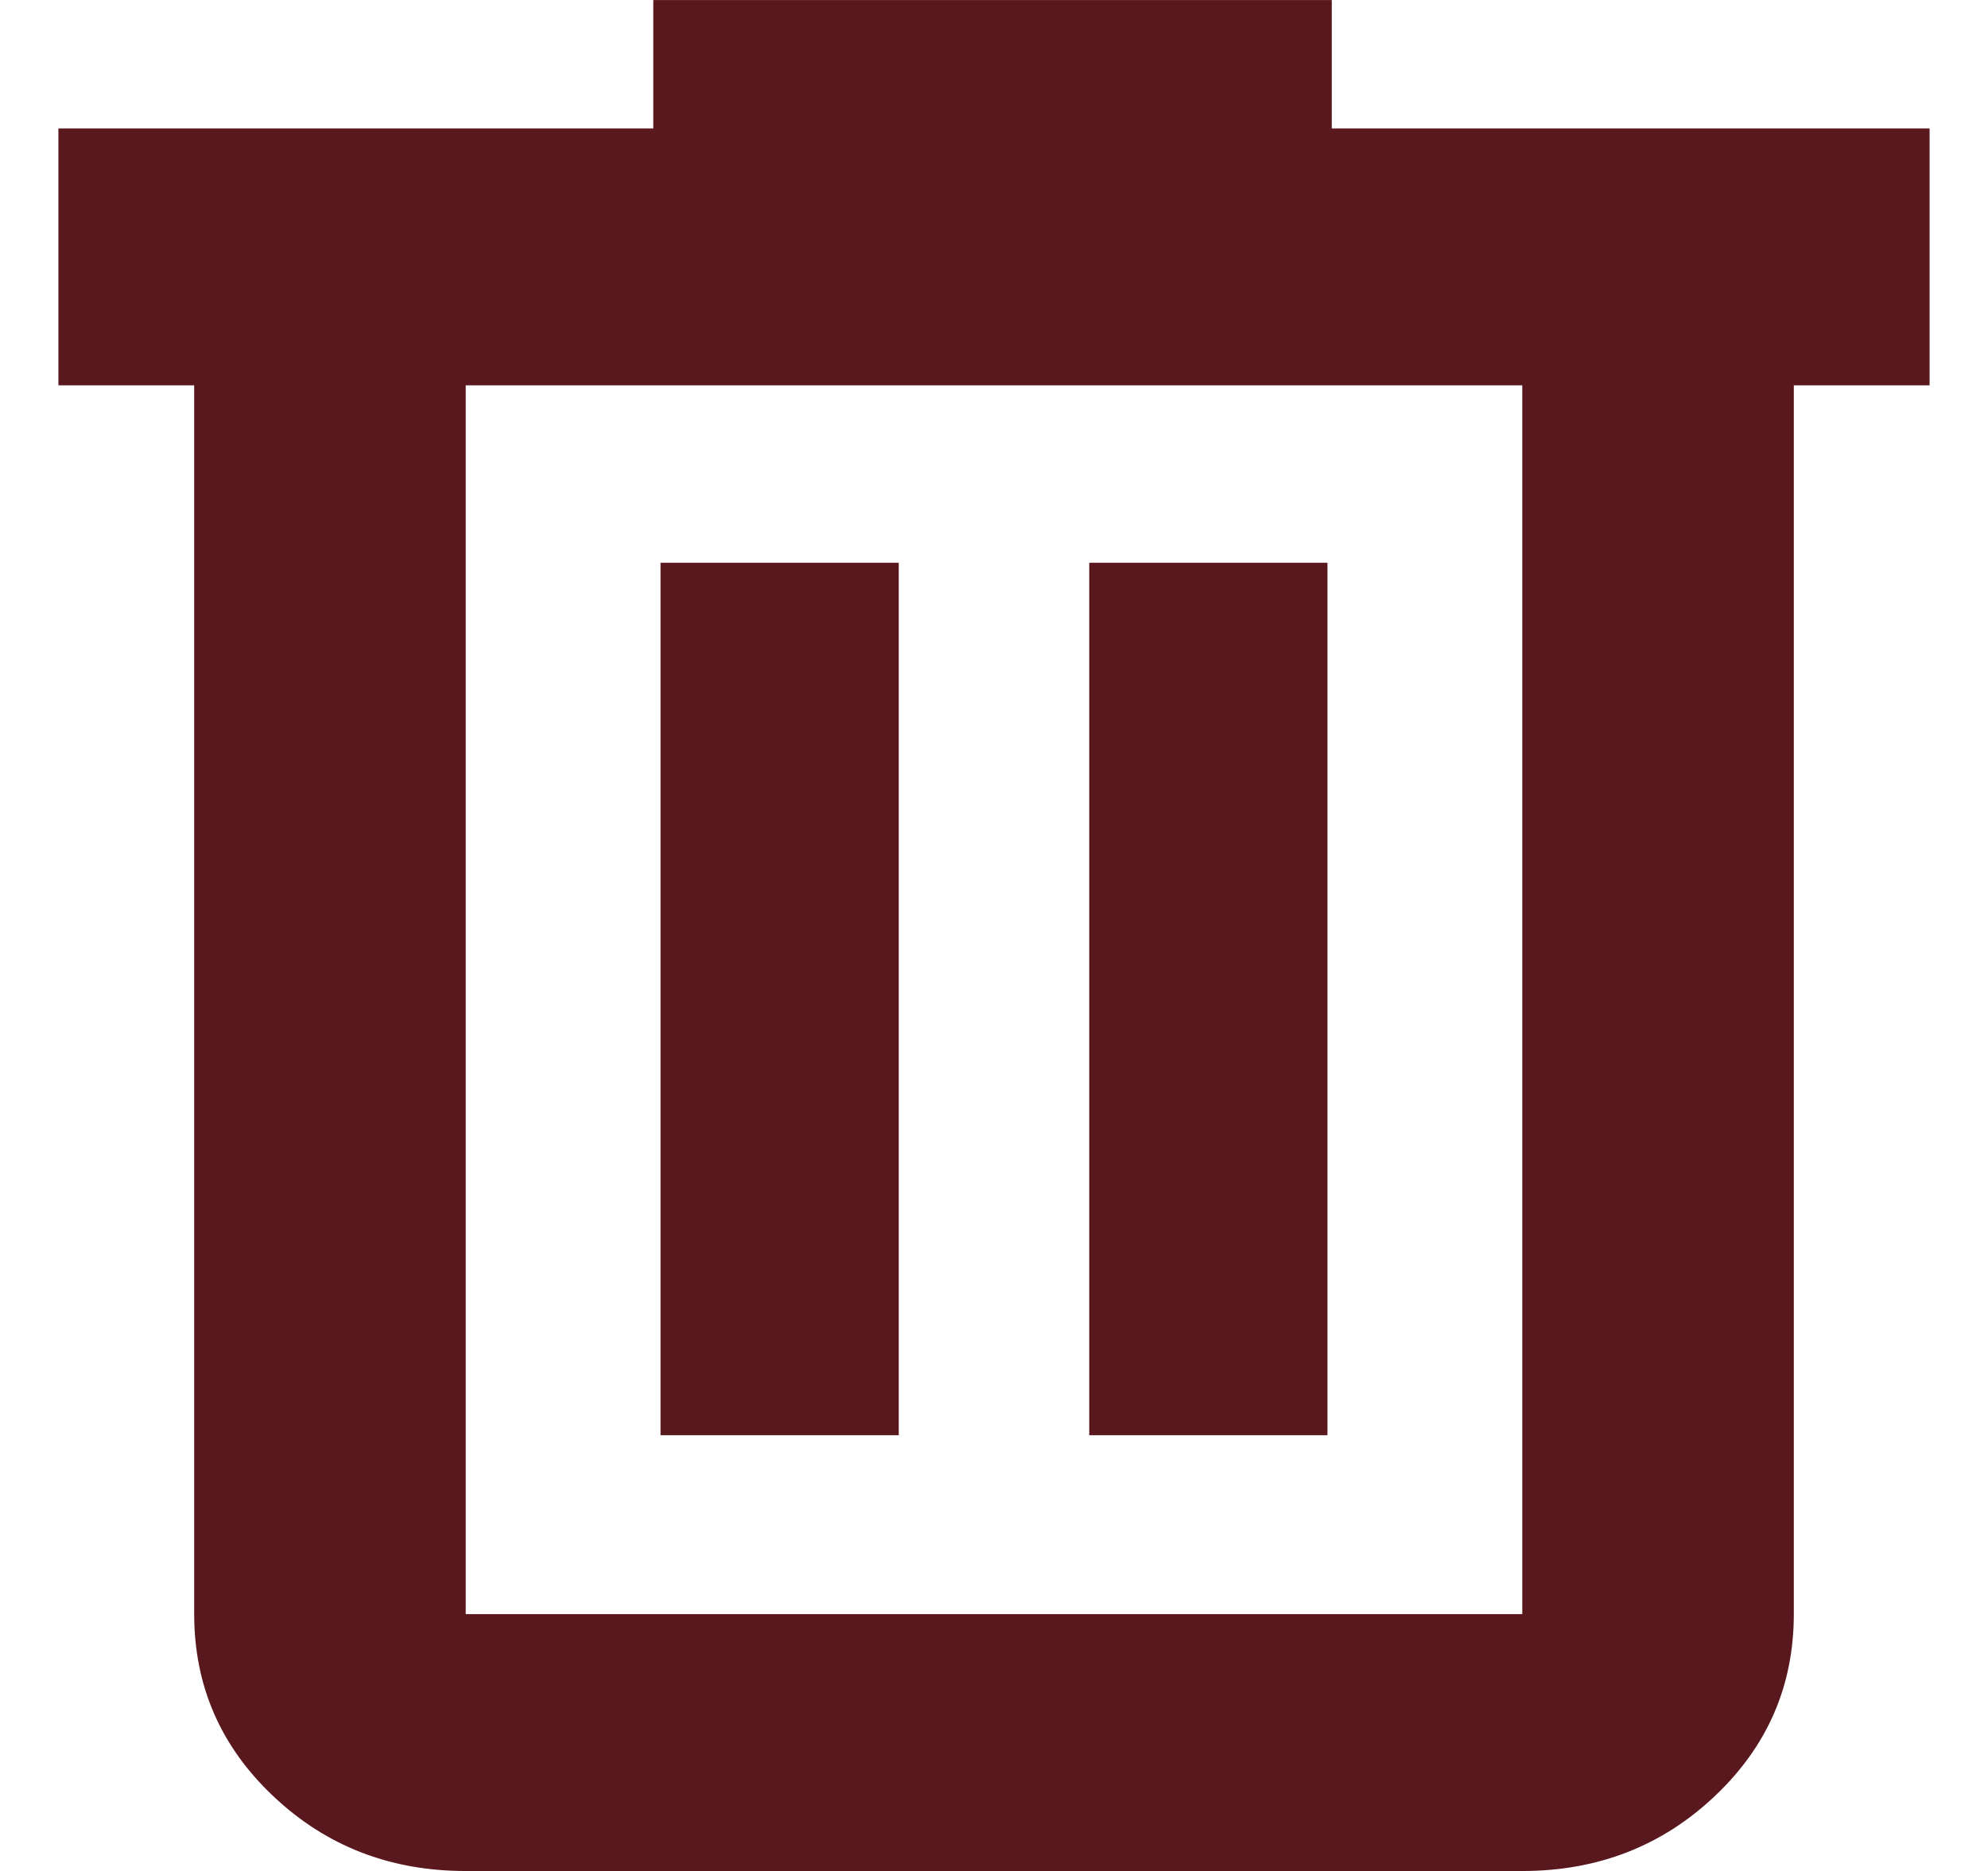
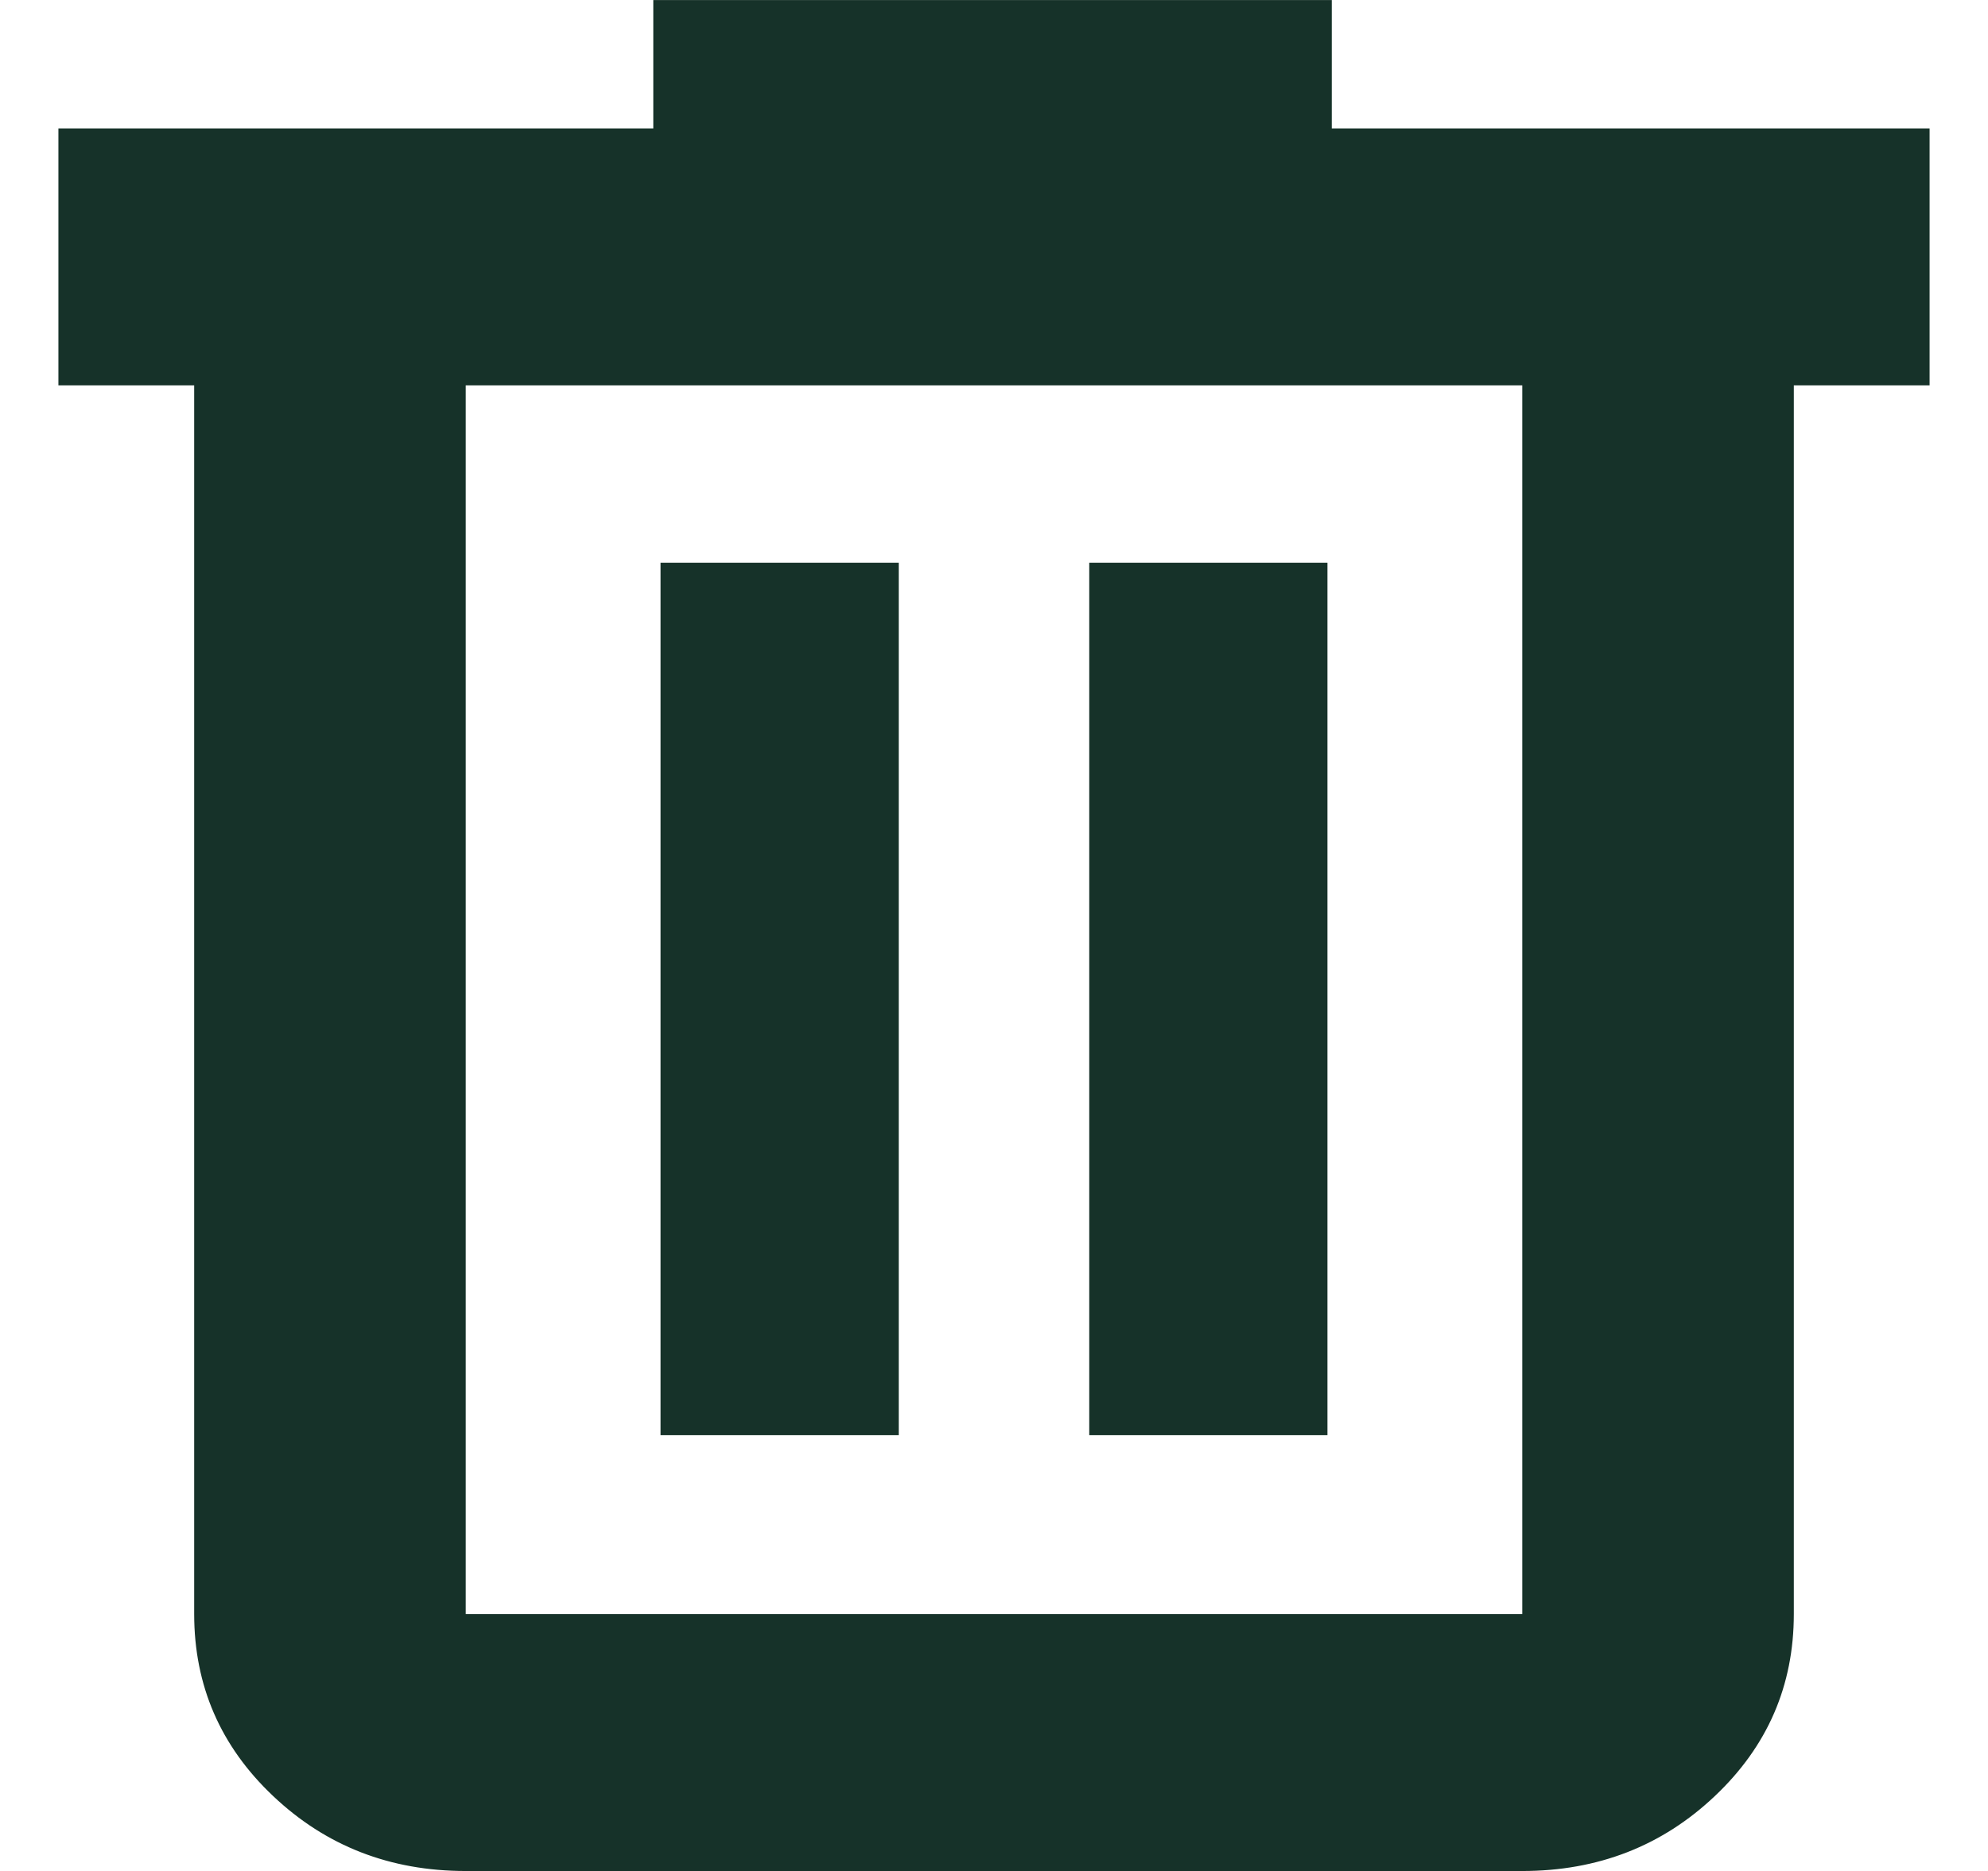
<svg xmlns="http://www.w3.org/2000/svg" width="17" height="16" viewBox="0 0 17 16" fill="none">
-   <path d="M1.673 3.295V3.283H1.661H0.512V1.111H5.587H5.599V1.098V0.013H11.376V1.098V1.111H11.389H16.488V3.283H15.339H15.327V3.295V13.803C15.327 14.412 15.103 14.928 14.655 15.351C14.207 15.775 13.661 15.988 13.017 15.988H3.983C3.339 15.988 2.793 15.775 2.345 15.351C1.897 14.928 1.673 14.412 1.673 13.803V3.295ZM13.03 3.295V3.283H13.017H3.983H3.97V3.295V13.803V13.816H3.983H13.017H13.03V13.803V3.295ZM7.673 4.825V12.261H5.661V4.825H7.673ZM11.339 4.825V12.261H9.327V4.825H11.339Z" fill="#58181D" stroke="#58181D" stroke-width="0.025" />
+   <path d="M1.673 3.295V3.283H1.661H0.512V1.111H5.587H5.599V1.098V0.013H11.376V1.098V1.111H11.389H16.488V3.283H15.339H15.327V3.295V13.803C15.327 14.412 15.103 14.928 14.655 15.351C14.207 15.775 13.661 15.988 13.017 15.988H3.983C3.339 15.988 2.793 15.775 2.345 15.351C1.897 14.928 1.673 14.412 1.673 13.803V3.295ZM13.03 3.295V3.283H13.017H3.983H3.97V3.295V13.803V13.816H3.983H13.017H13.03V13.803V3.295ZM7.673 4.825V12.261H5.661V4.825H7.673ZM11.339 4.825V12.261H9.327V4.825H11.339Z" fill="#163229" stroke="#163229" stroke-width="0.025" />
</svg>
